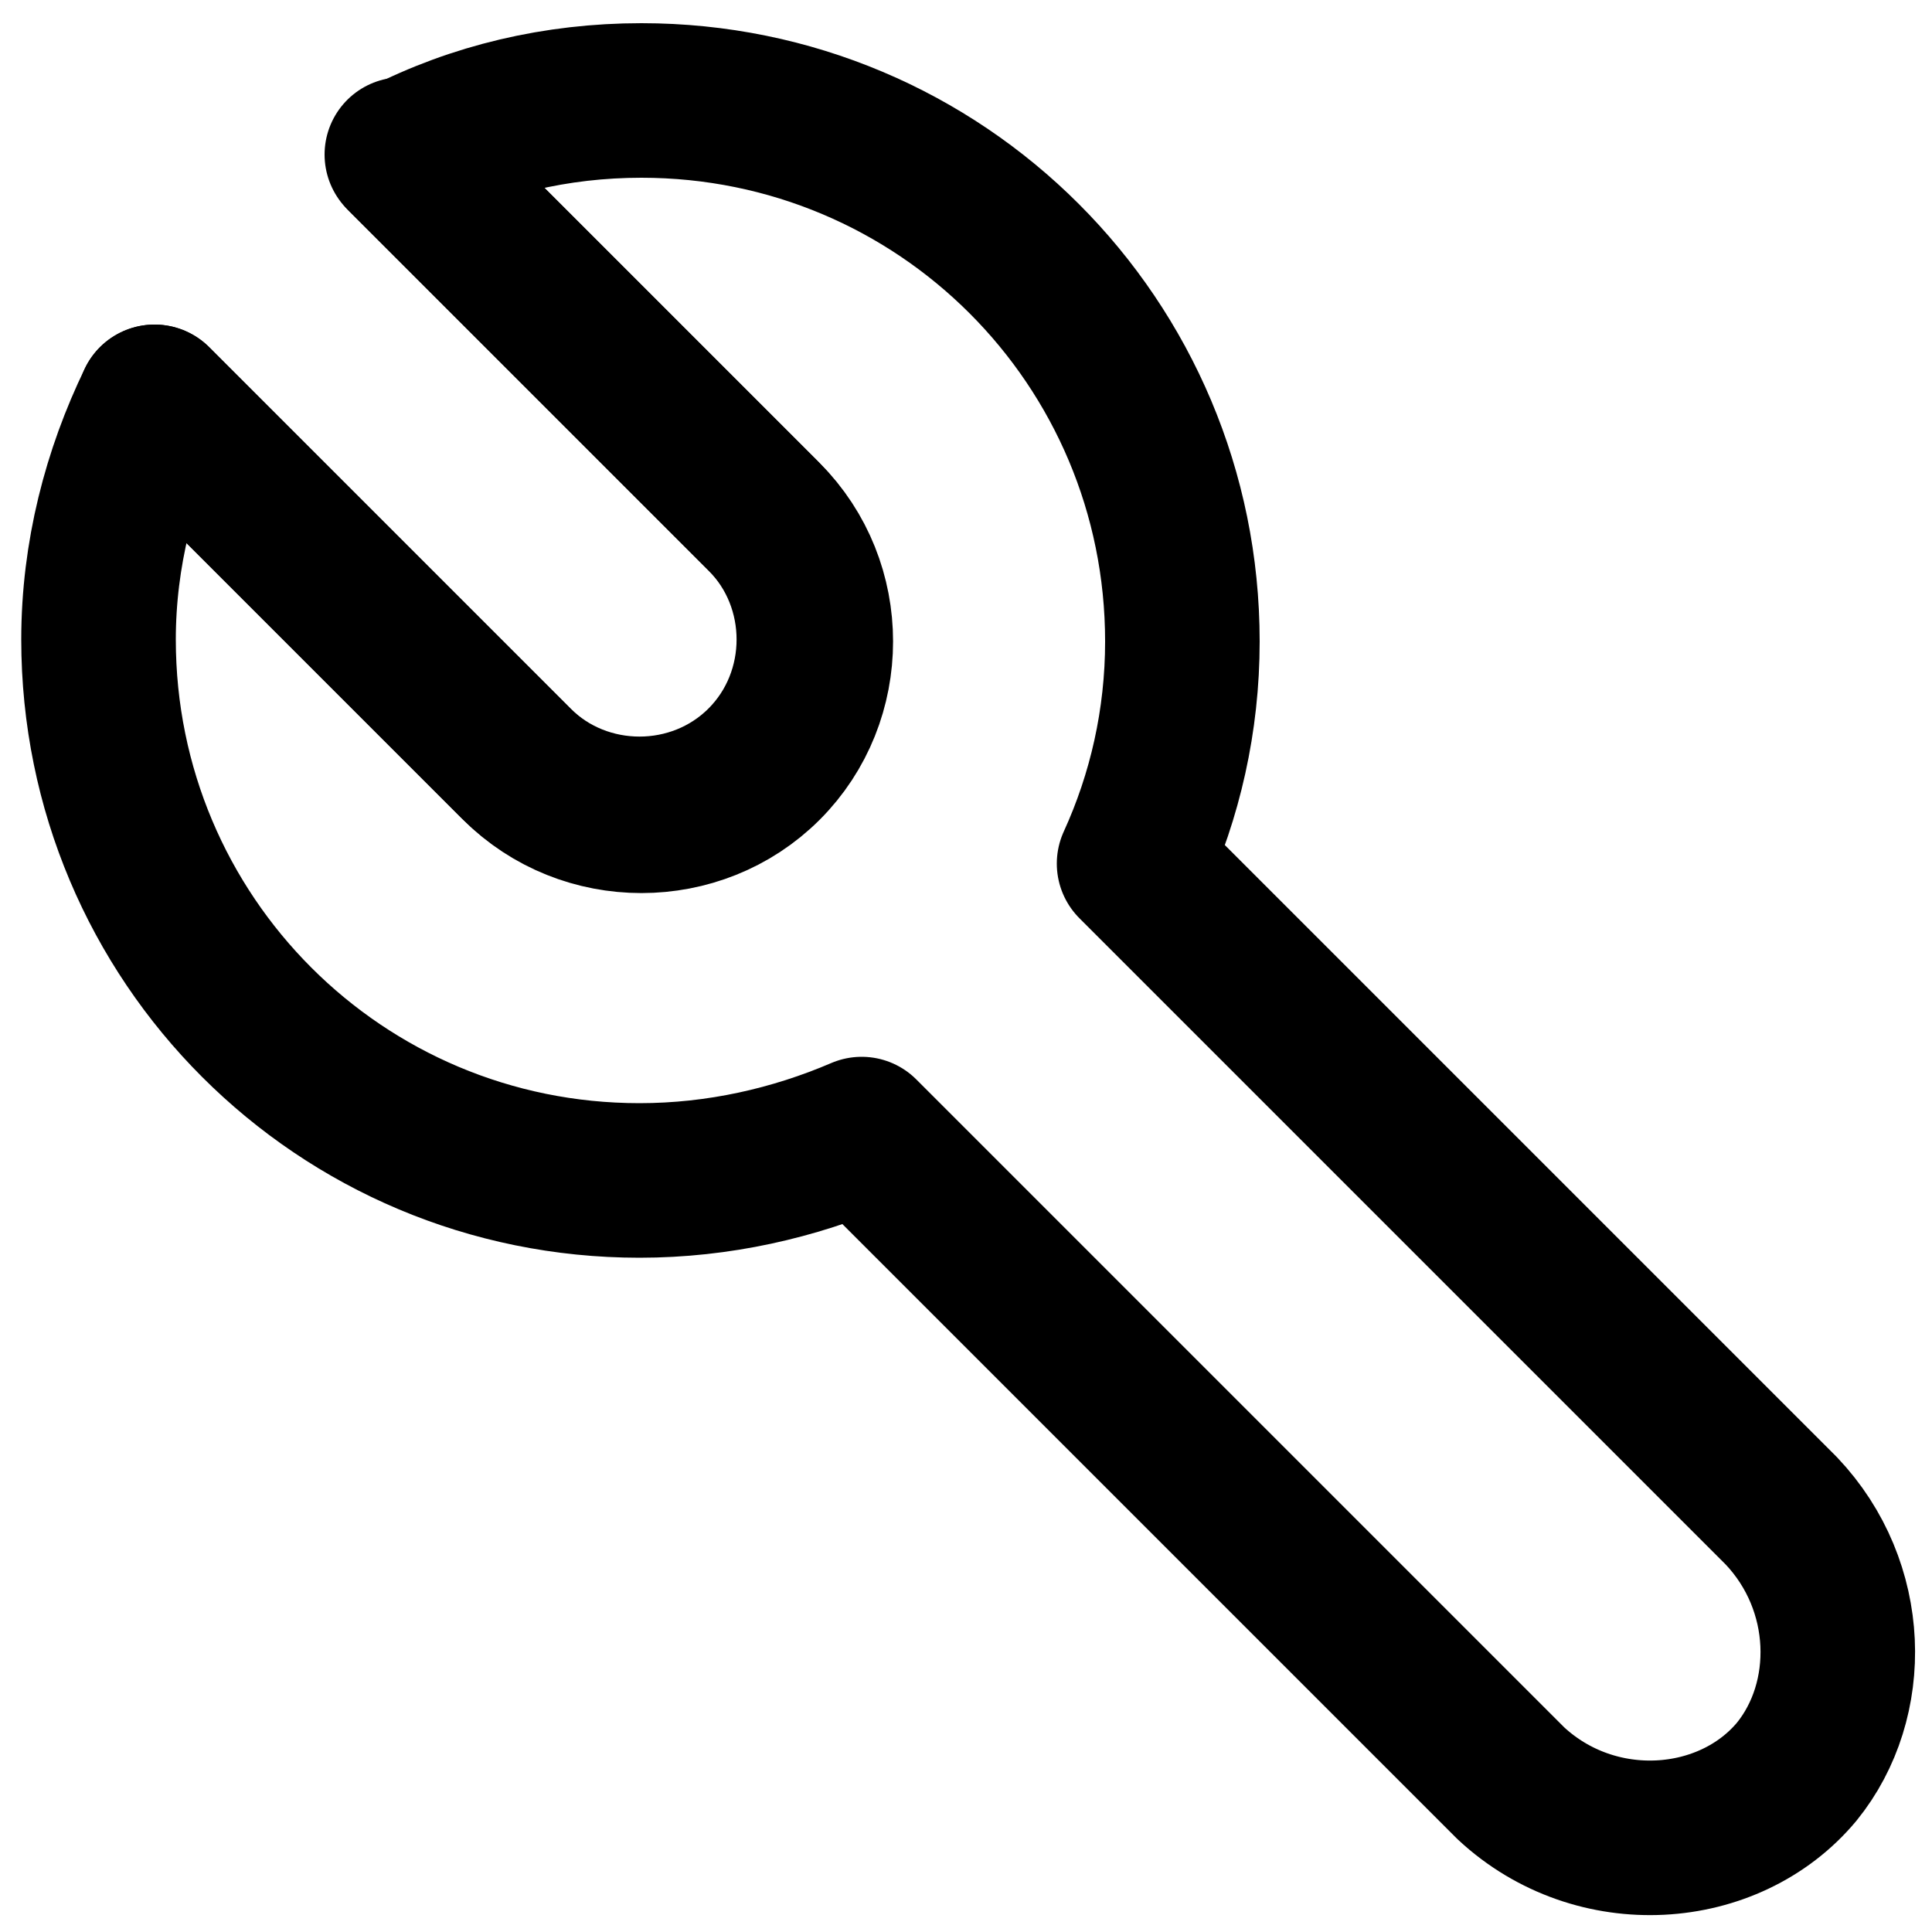
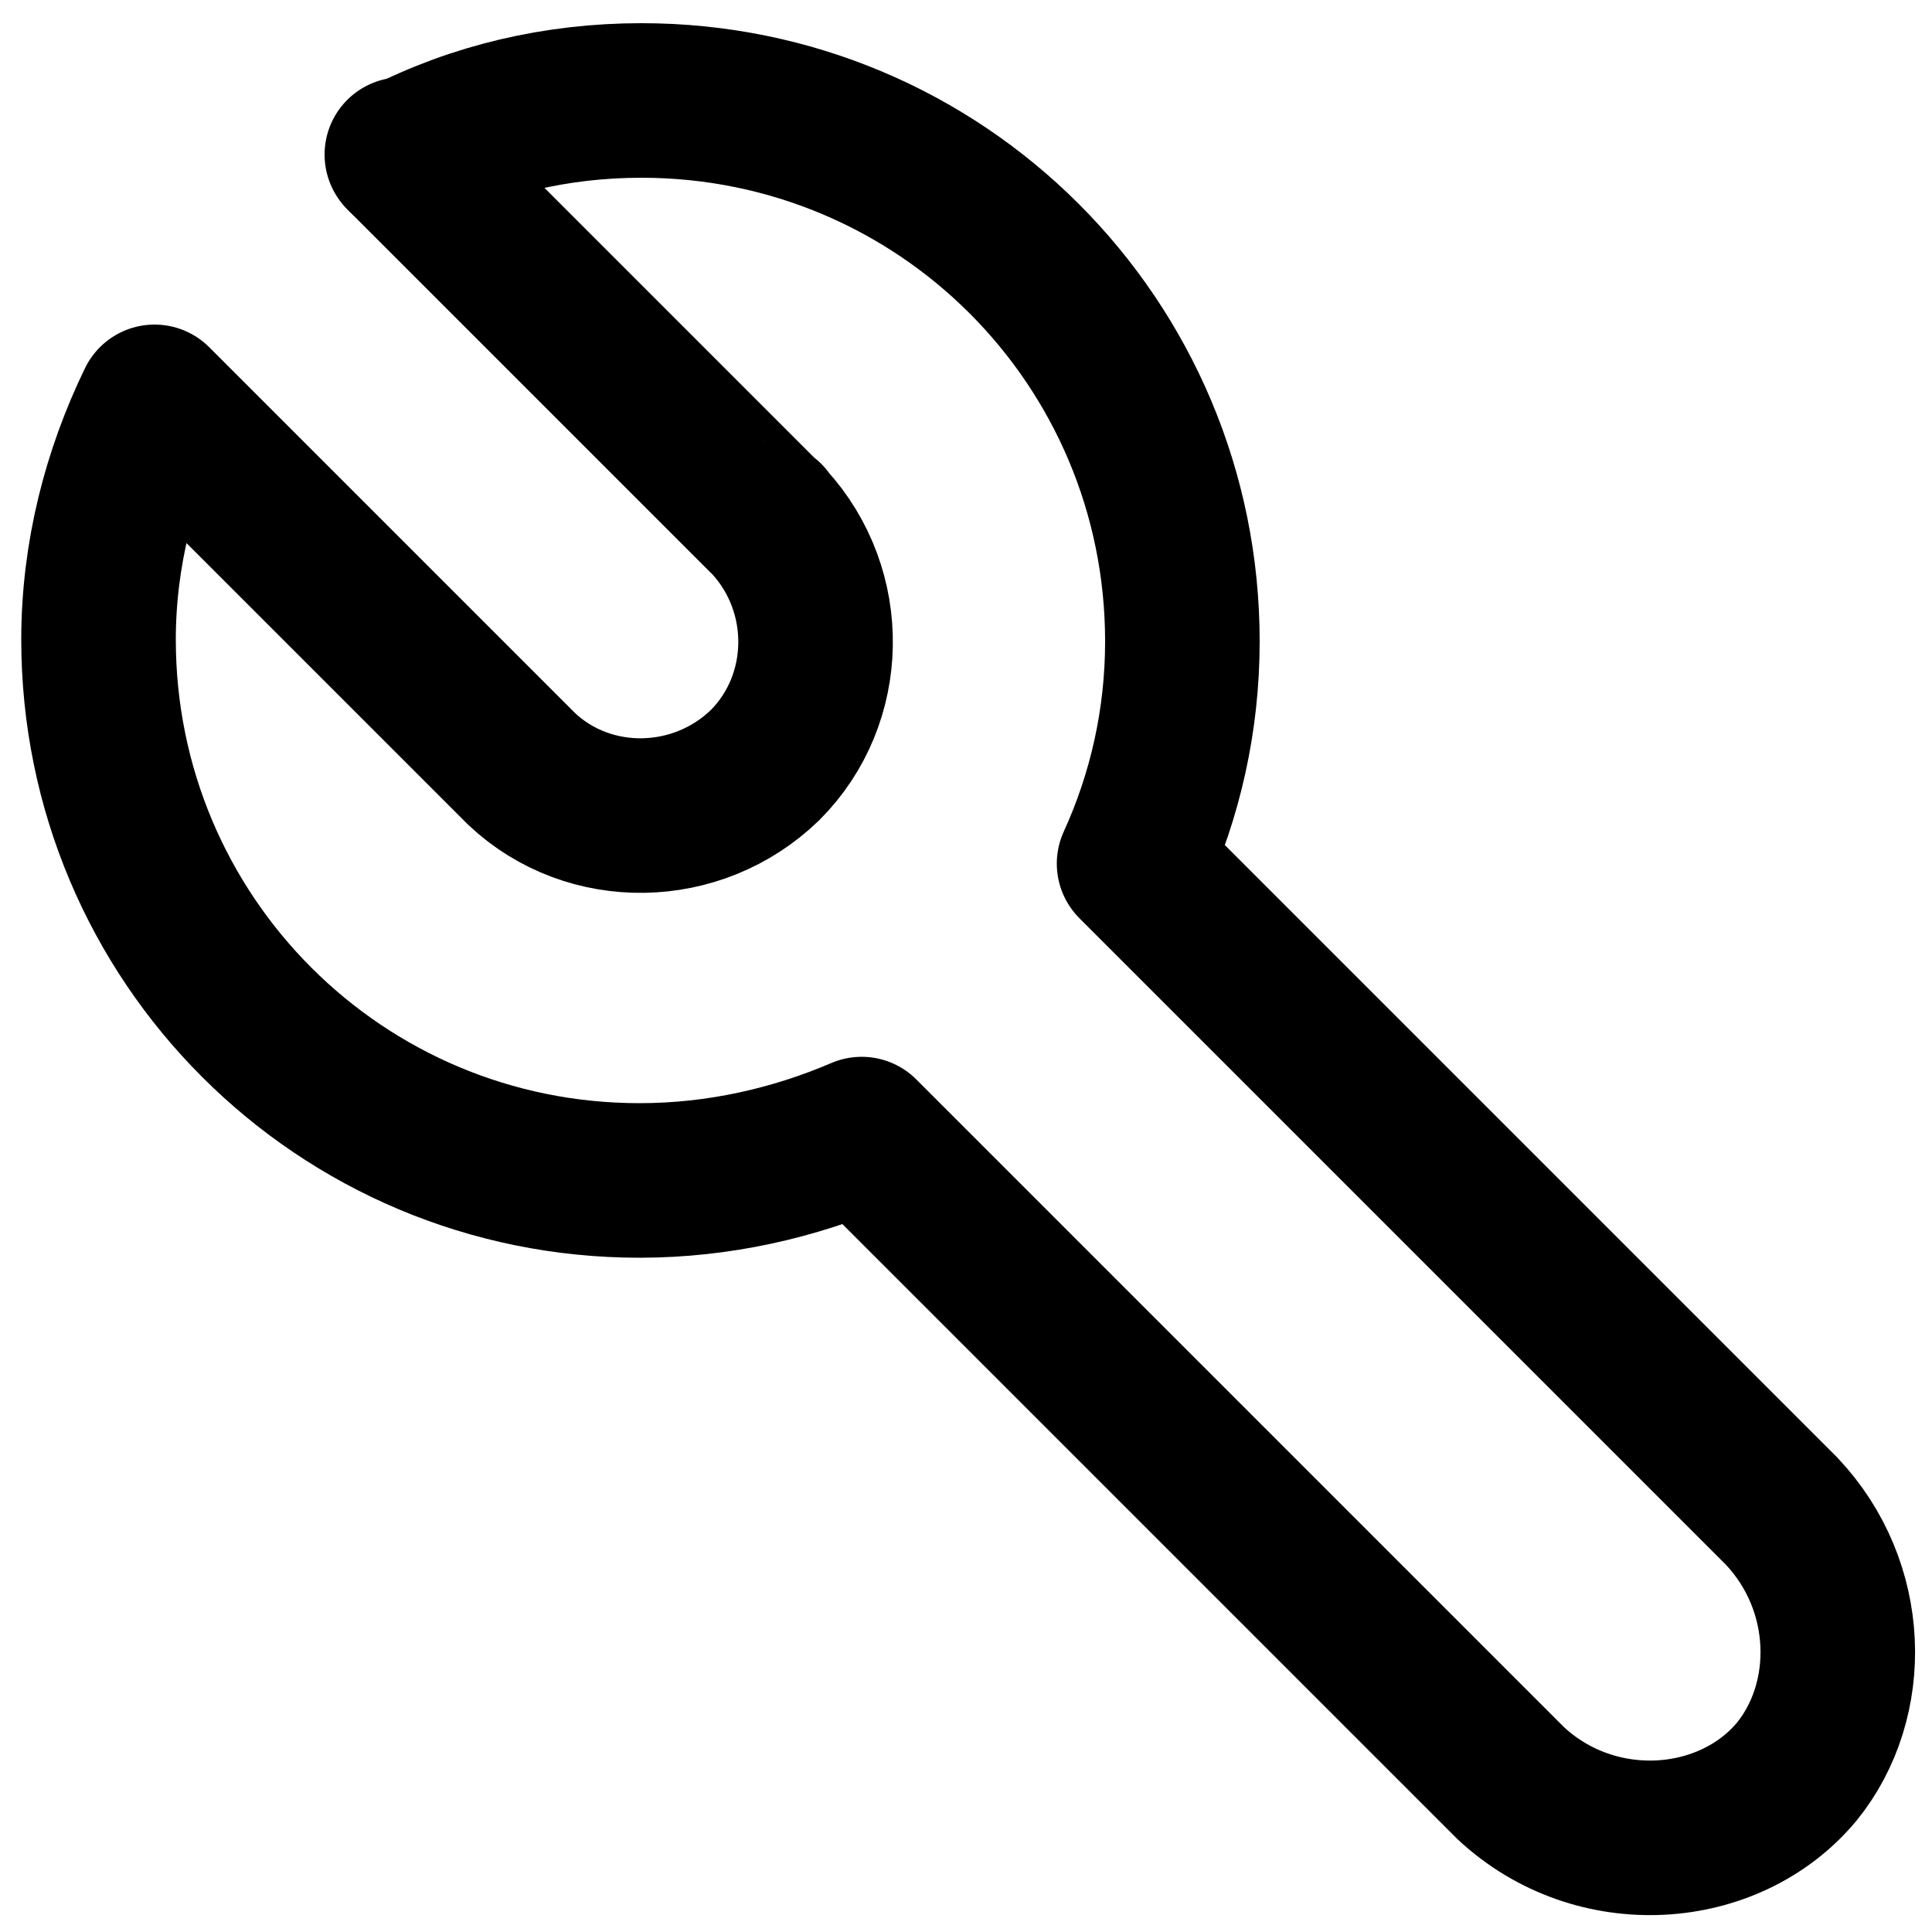
<svg xmlns="http://www.w3.org/2000/svg" version="1.1" id="Livello_1" x="0px" y="0px" viewBox="0 0 100 100" style="enable-background:new 0 0 100 100;" xml:space="preserve">
  <style type="text/css">
	.st0{fill:none;stroke:#000000;stroke-width:8;stroke-linecap:round;stroke-linejoin:round;stroke-miterlimit:10;}
</style>
  <g>
-     <path class="st0" d="M8,20.8l18.7,18.7c3.5,3.5,9.3,3.5,12.8,0c3.5-3.5,3.5-9.3,0-12.8L20.8,8" />
-     <path class="st0" d="M92.2,78.2L58.7,44.7c1.6-3.5,2.5-7.4,2.5-11.5c0-15.5-12.5-28-28-28c-4.4,0-8.6,1-12.3,2.9l18.7,18.7   c3.5,3.5,3.5,9.3,0,12.8c-3.5,3.5-9.3,3.5-12.8,0L8,20.8c-1.8,3.7-2.9,7.9-2.9,12.3c0,15.5,12.5,28,28,28c4.1,0,8-0.9,11.5-2.4   c1.1,1.1,21.9,21.9,33.6,33.6c4.4,4.1,11.3,3.6,14.8-0.6C96,88,95.9,82.1,92.2,78.2z" />
+     <line class="st0" x1="20.9" y1="8.1" x2="20.8" y2="8" />
+     <path class="st0" d="M93,91.7c-3.5,4.2-10.4,4.7-14.8,0.6C66.5,80.6,45.7,59.8,44.6,58.7c-3.5,1.5-7.4,2.4-11.5,2.4   c-15.5,0-28-12.5-28-28c0-4.4,1.1-8.6,2.9-12.3l18.8,18.8c0.1,0.1,0.2,0.2,0.2,0.2c3.5,3.3,9.1,3.2,12.6-0.2   c3.4-3.4,3.5-9,0.2-12.6c-0.1-0.1-0.1-0.2-0.2-0.2L20.9,8.1c3.7-1.9,7.9-2.9,12.3-2.9c15.5,0,28,12.5,28,28c0,4.1-0.9,8-2.5,11.5   l33.5,33.5C95.9,82.1,96,88,93,91.7z" />
  </g>
</svg>
